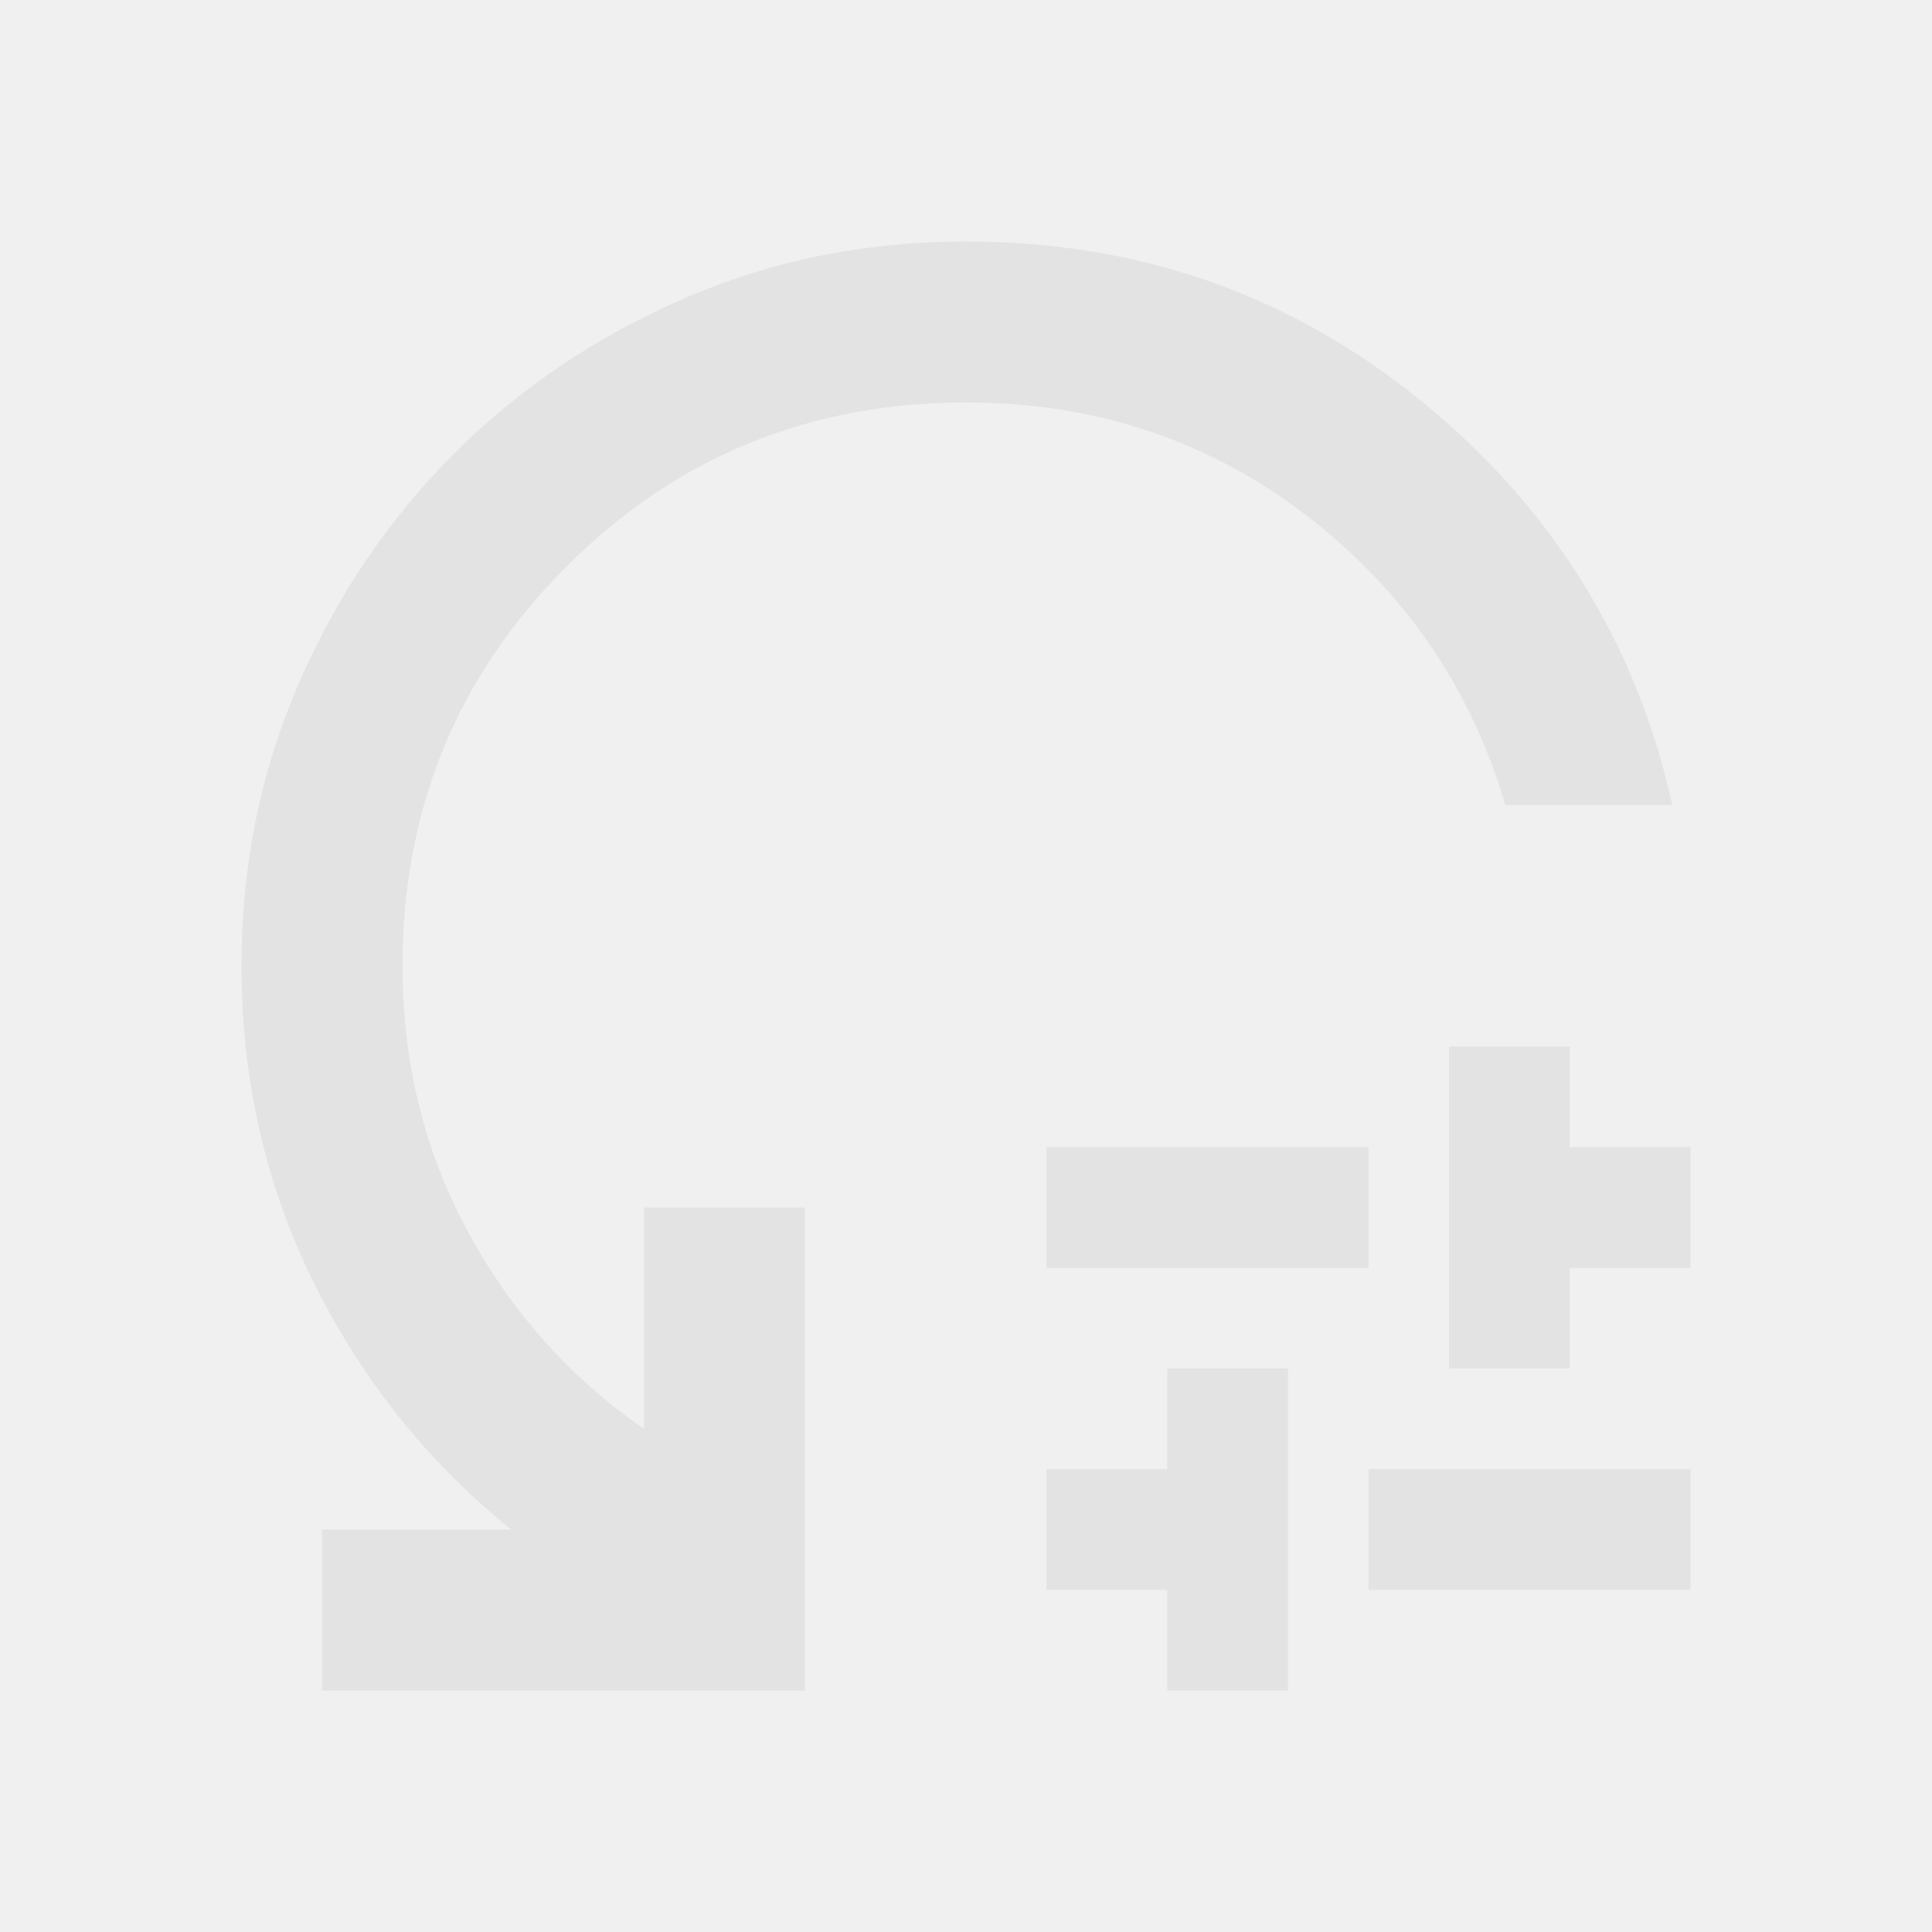
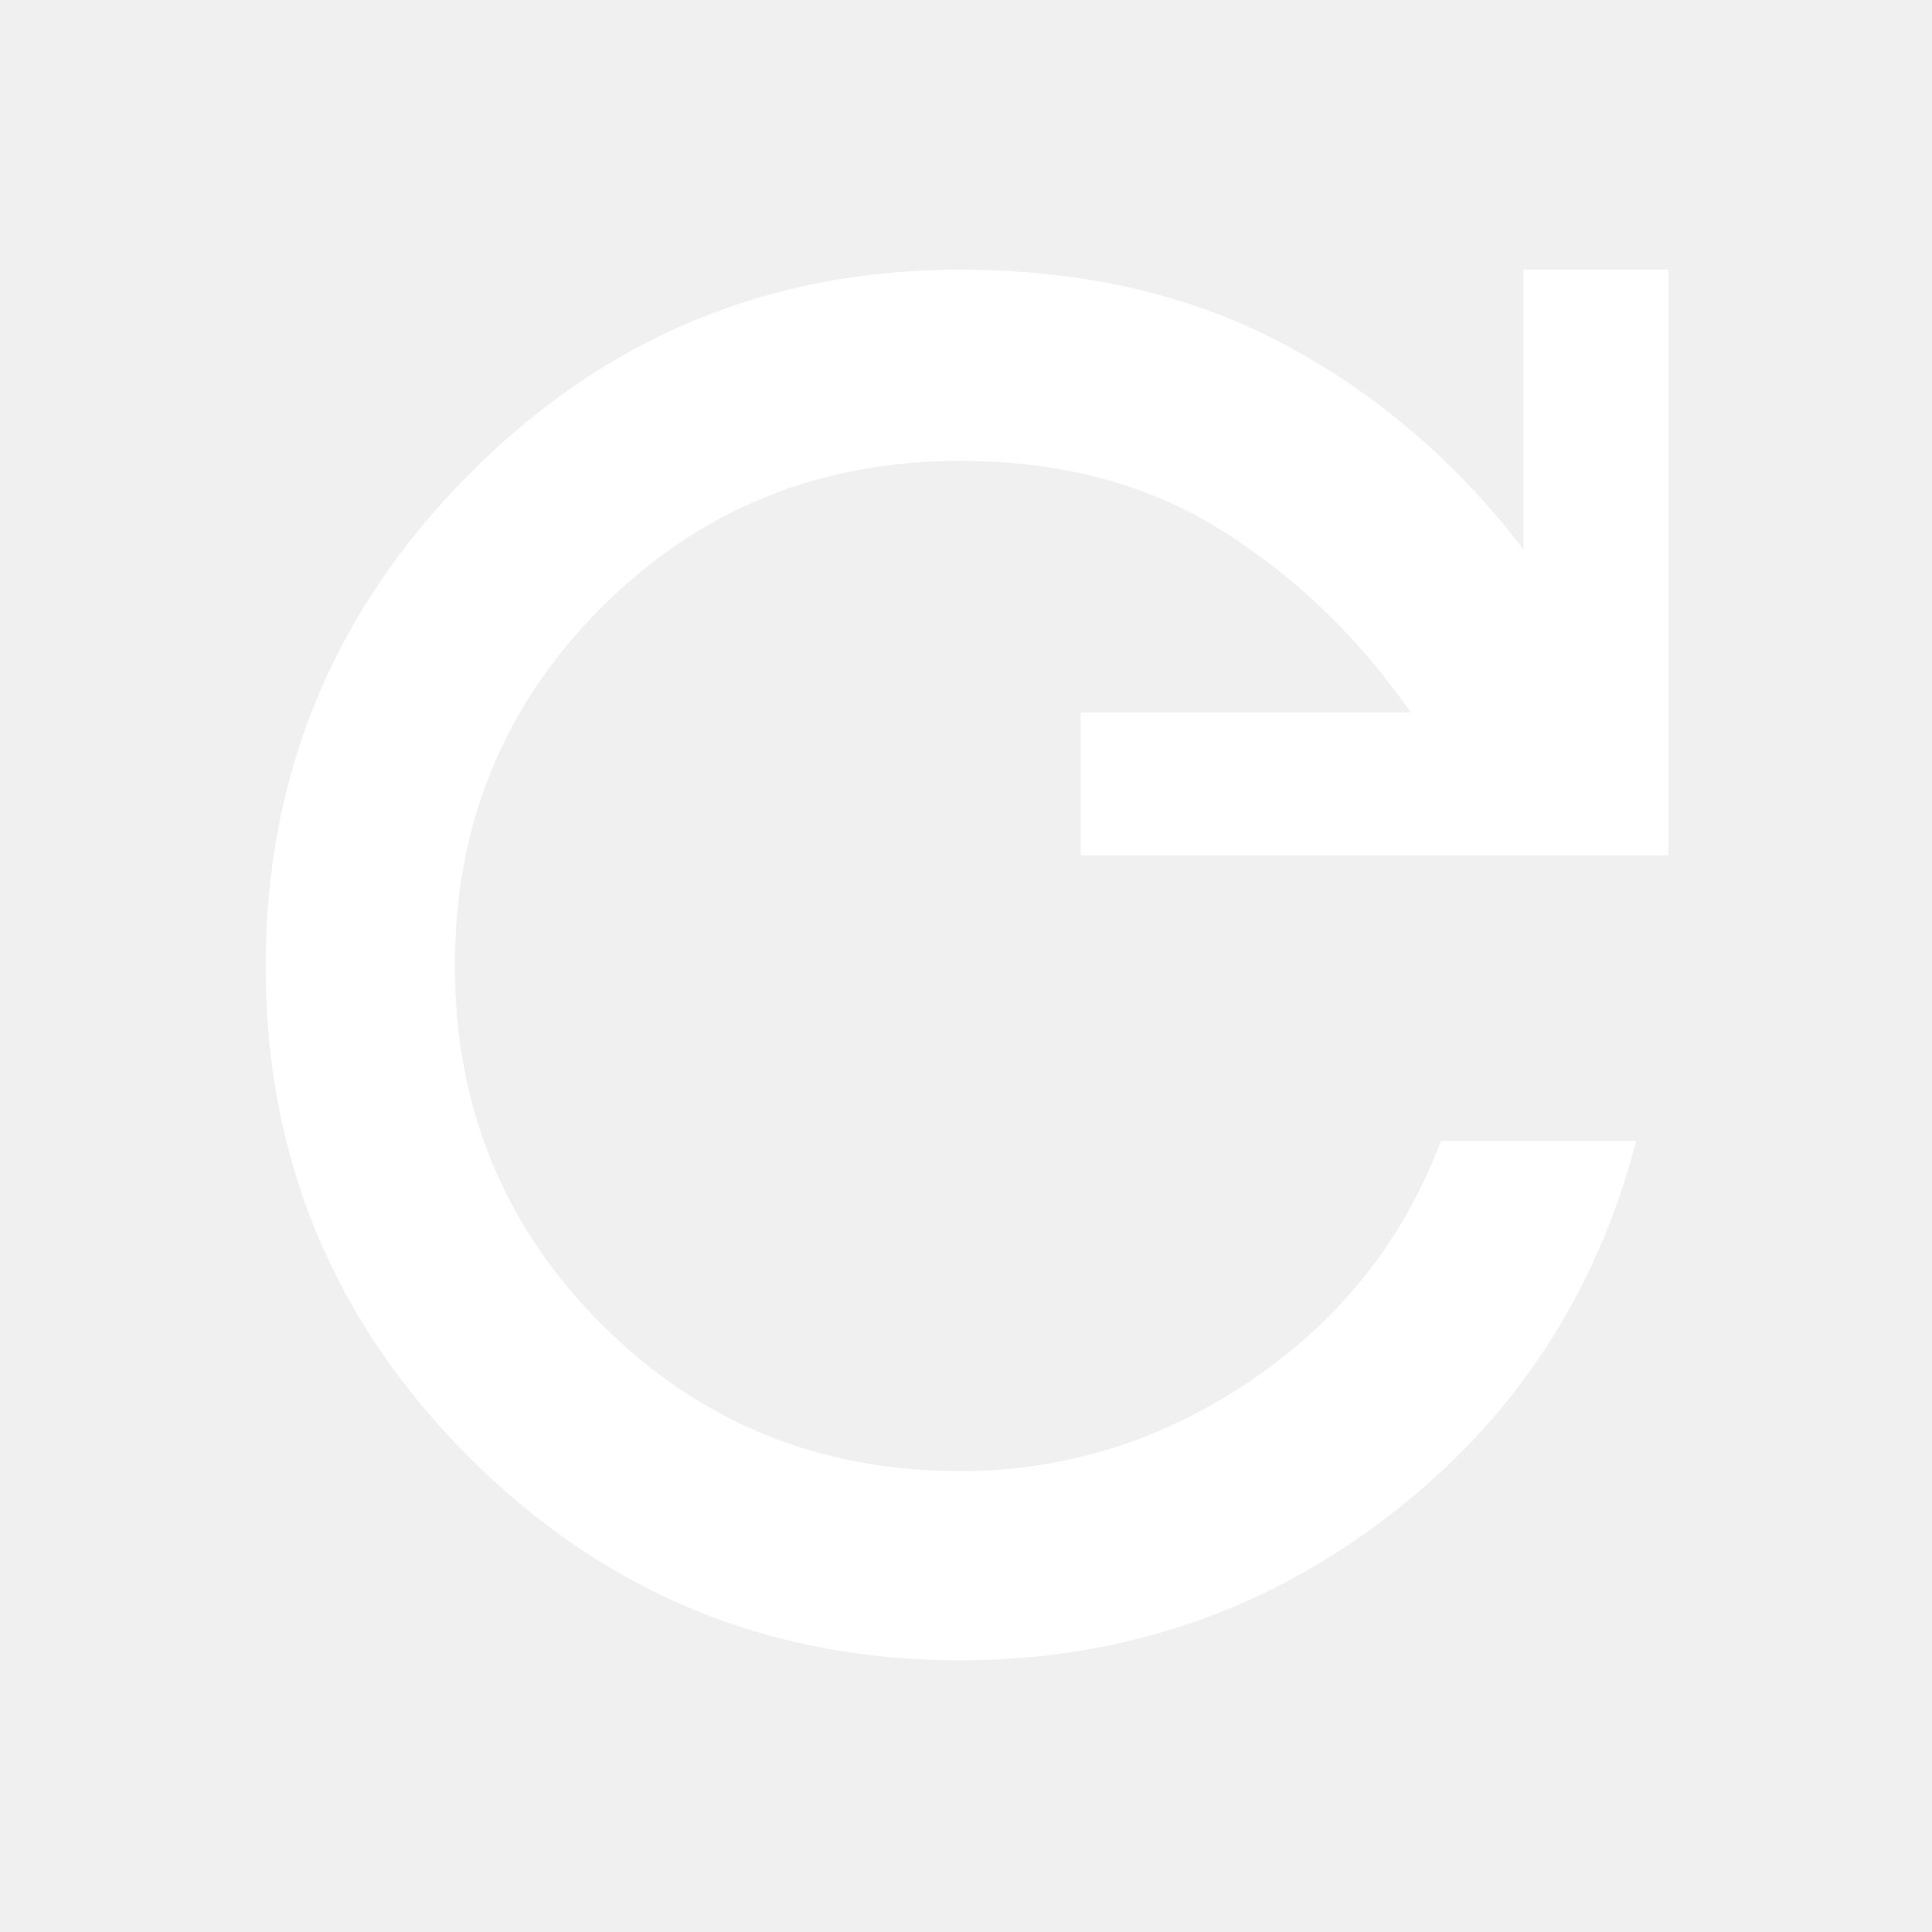
- <svg xmlns="http://www.w3.org/2000/svg" height="24px" viewBox="0 -960 960 960" width="24px" fill="#e3e3e3">
-   <path d="M520-330v-60h160v60H520Zm60 210v-50h-60v-60h60v-50h60v160h-60Zm100-50v-60h160v60H680Zm40-110v-160h60v50h60v60h-60v50h-60Zm111-280h-83q-26-88-99-144t-169-56q-117 0-198.5 81.5T200-480q0 72 32.5 132t87.5 98v-110h80v240H160v-80h94q-62-50-98-122.5T120-480q0-75 28.5-140.5t77-114q48.5-48.5 114-77T480-840q129 0 226.5 79.5T831-560Z" />
+ <svg xmlns="http://www.w3.org/2000/svg" height="48px" viewBox="0 -960 960 960" width="48px" fill="#FFFFFF">
+   <path d="M477-135q-143 0-244-101T132-479.75q0-142.76 101-244.5Q334-826 477-826q91 0 160.39 36.72Q706.79-752.55 757-687v-139h72v291H537v-71h164q-39-56-94-90.5T477-731q-105.25 0-178.12 72.82-72.88 72.83-72.88 178Q226-375 298.88-302q72.89 73 178.15 73 77.97 0 144.47-45T716-393h97q-30 115-123.26 186.5Q596.49-135 477-135Z" />
</svg>
